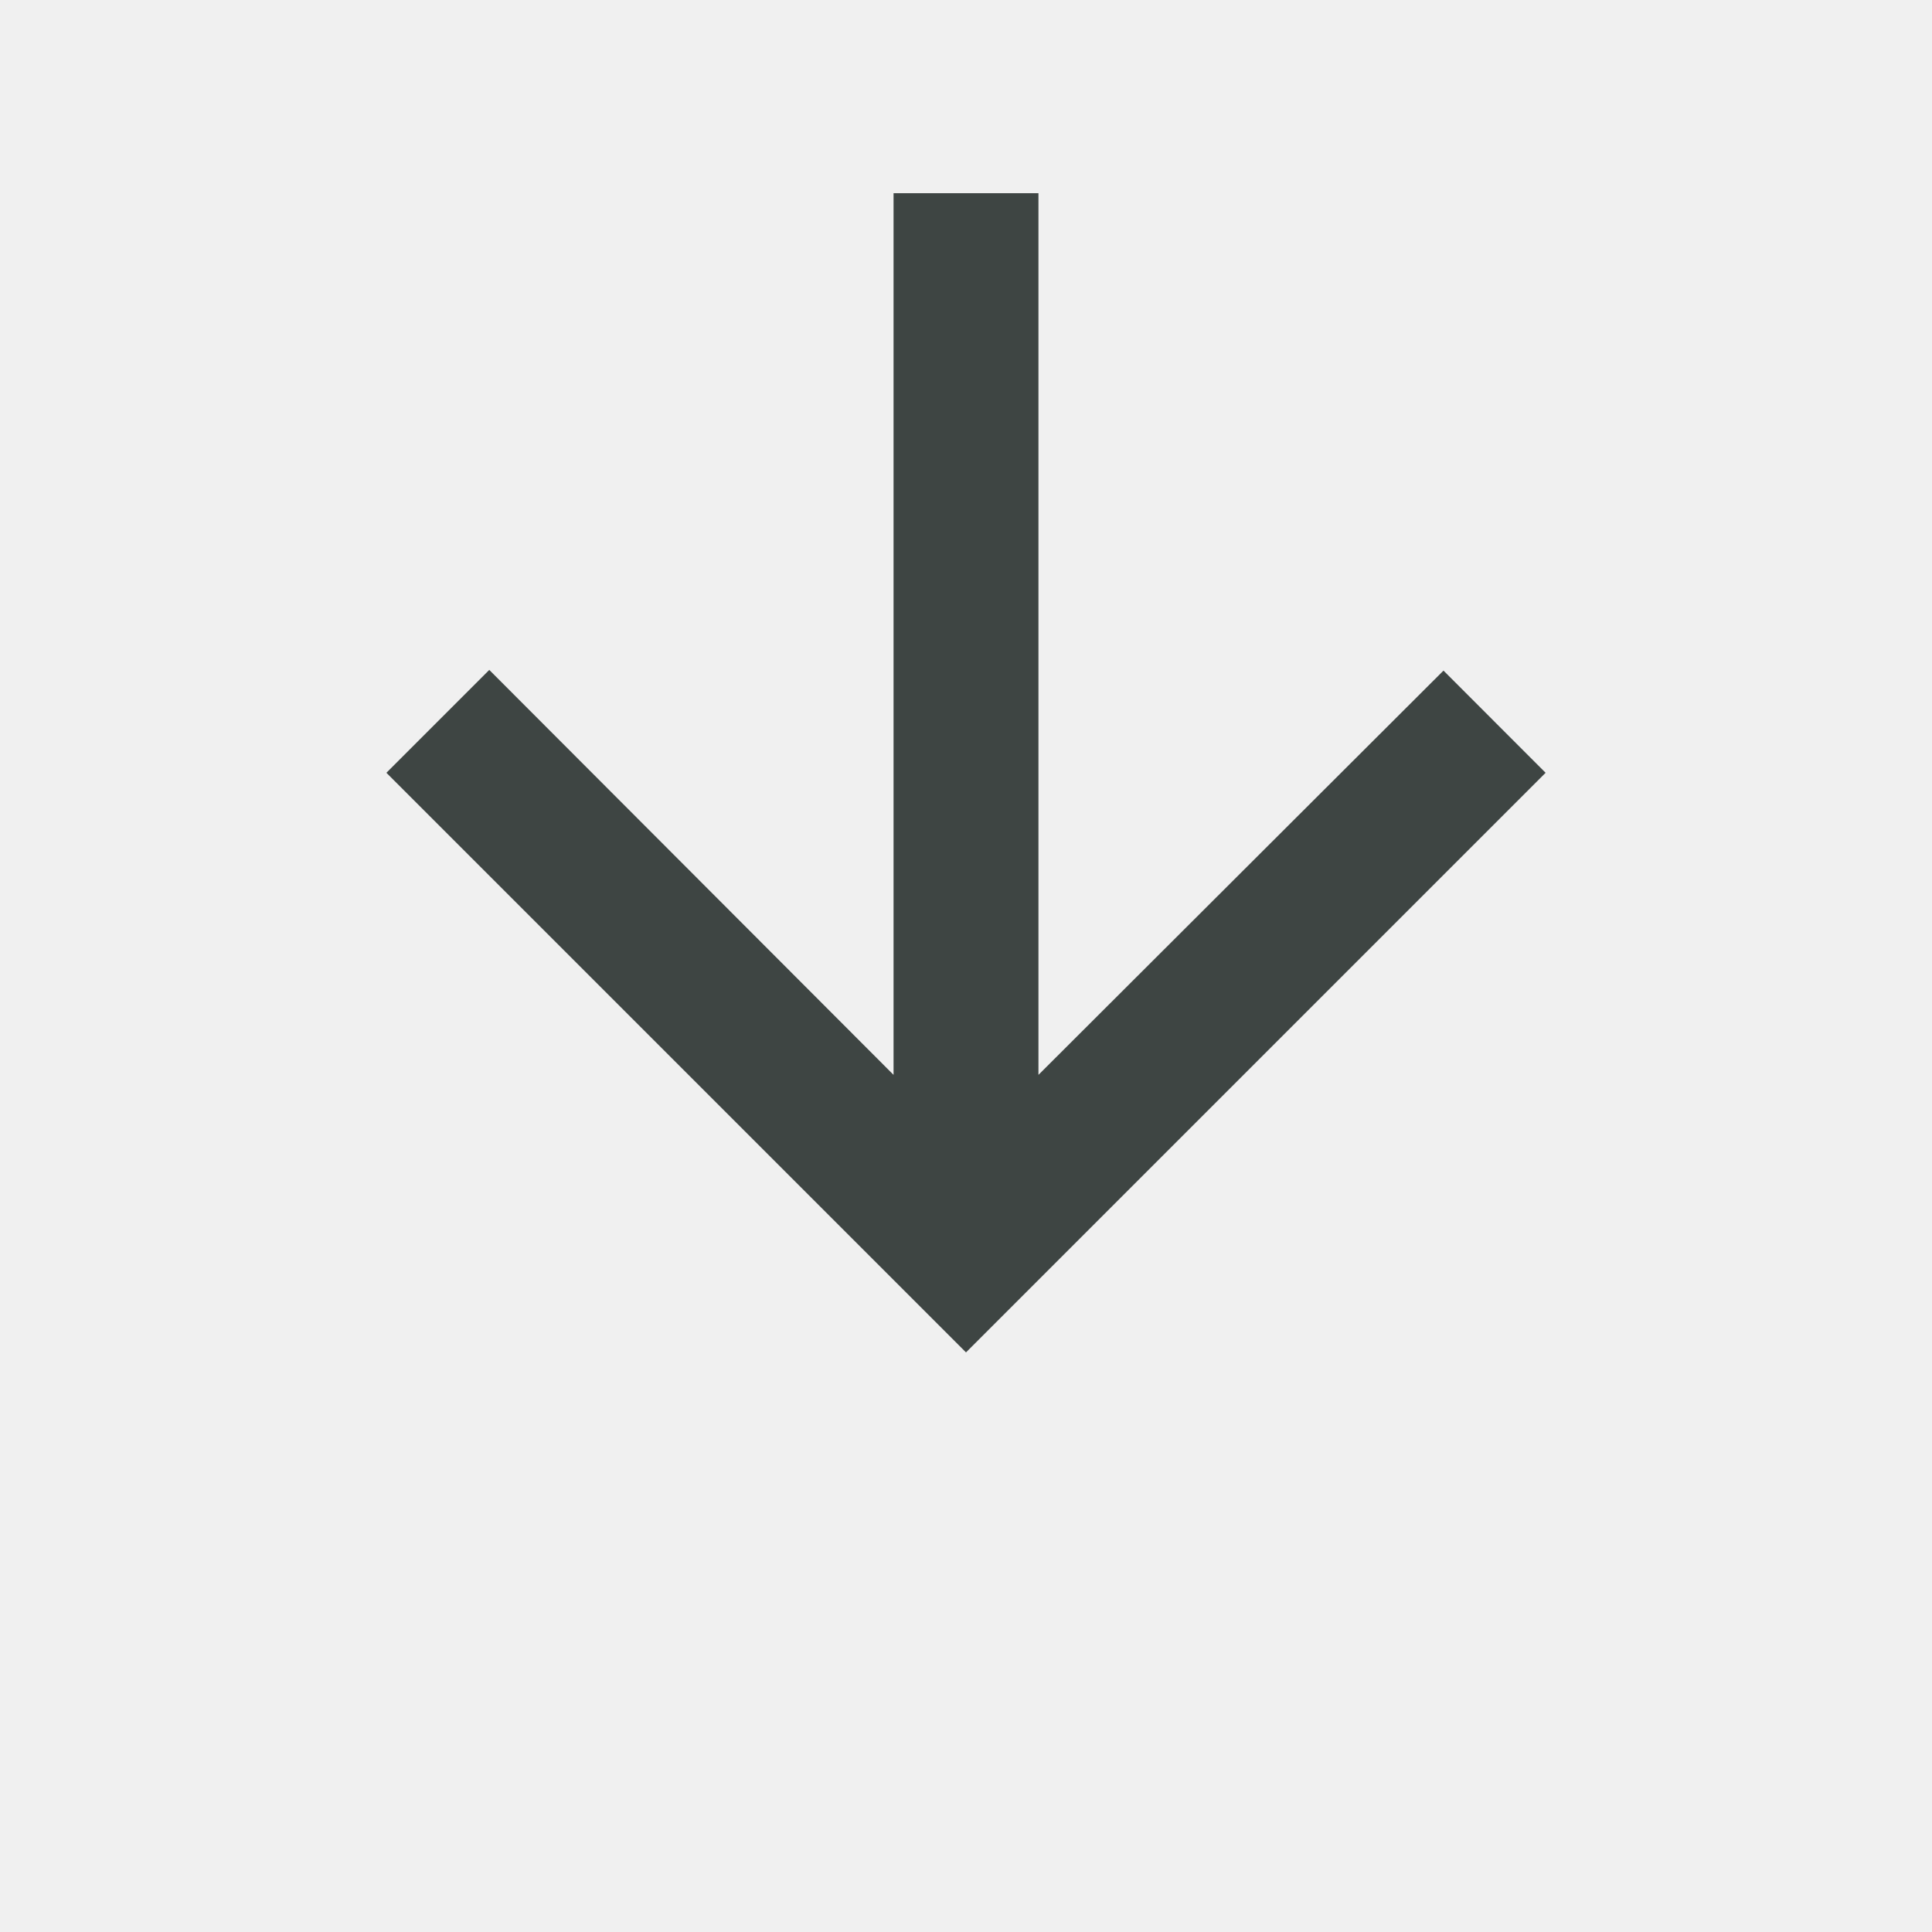
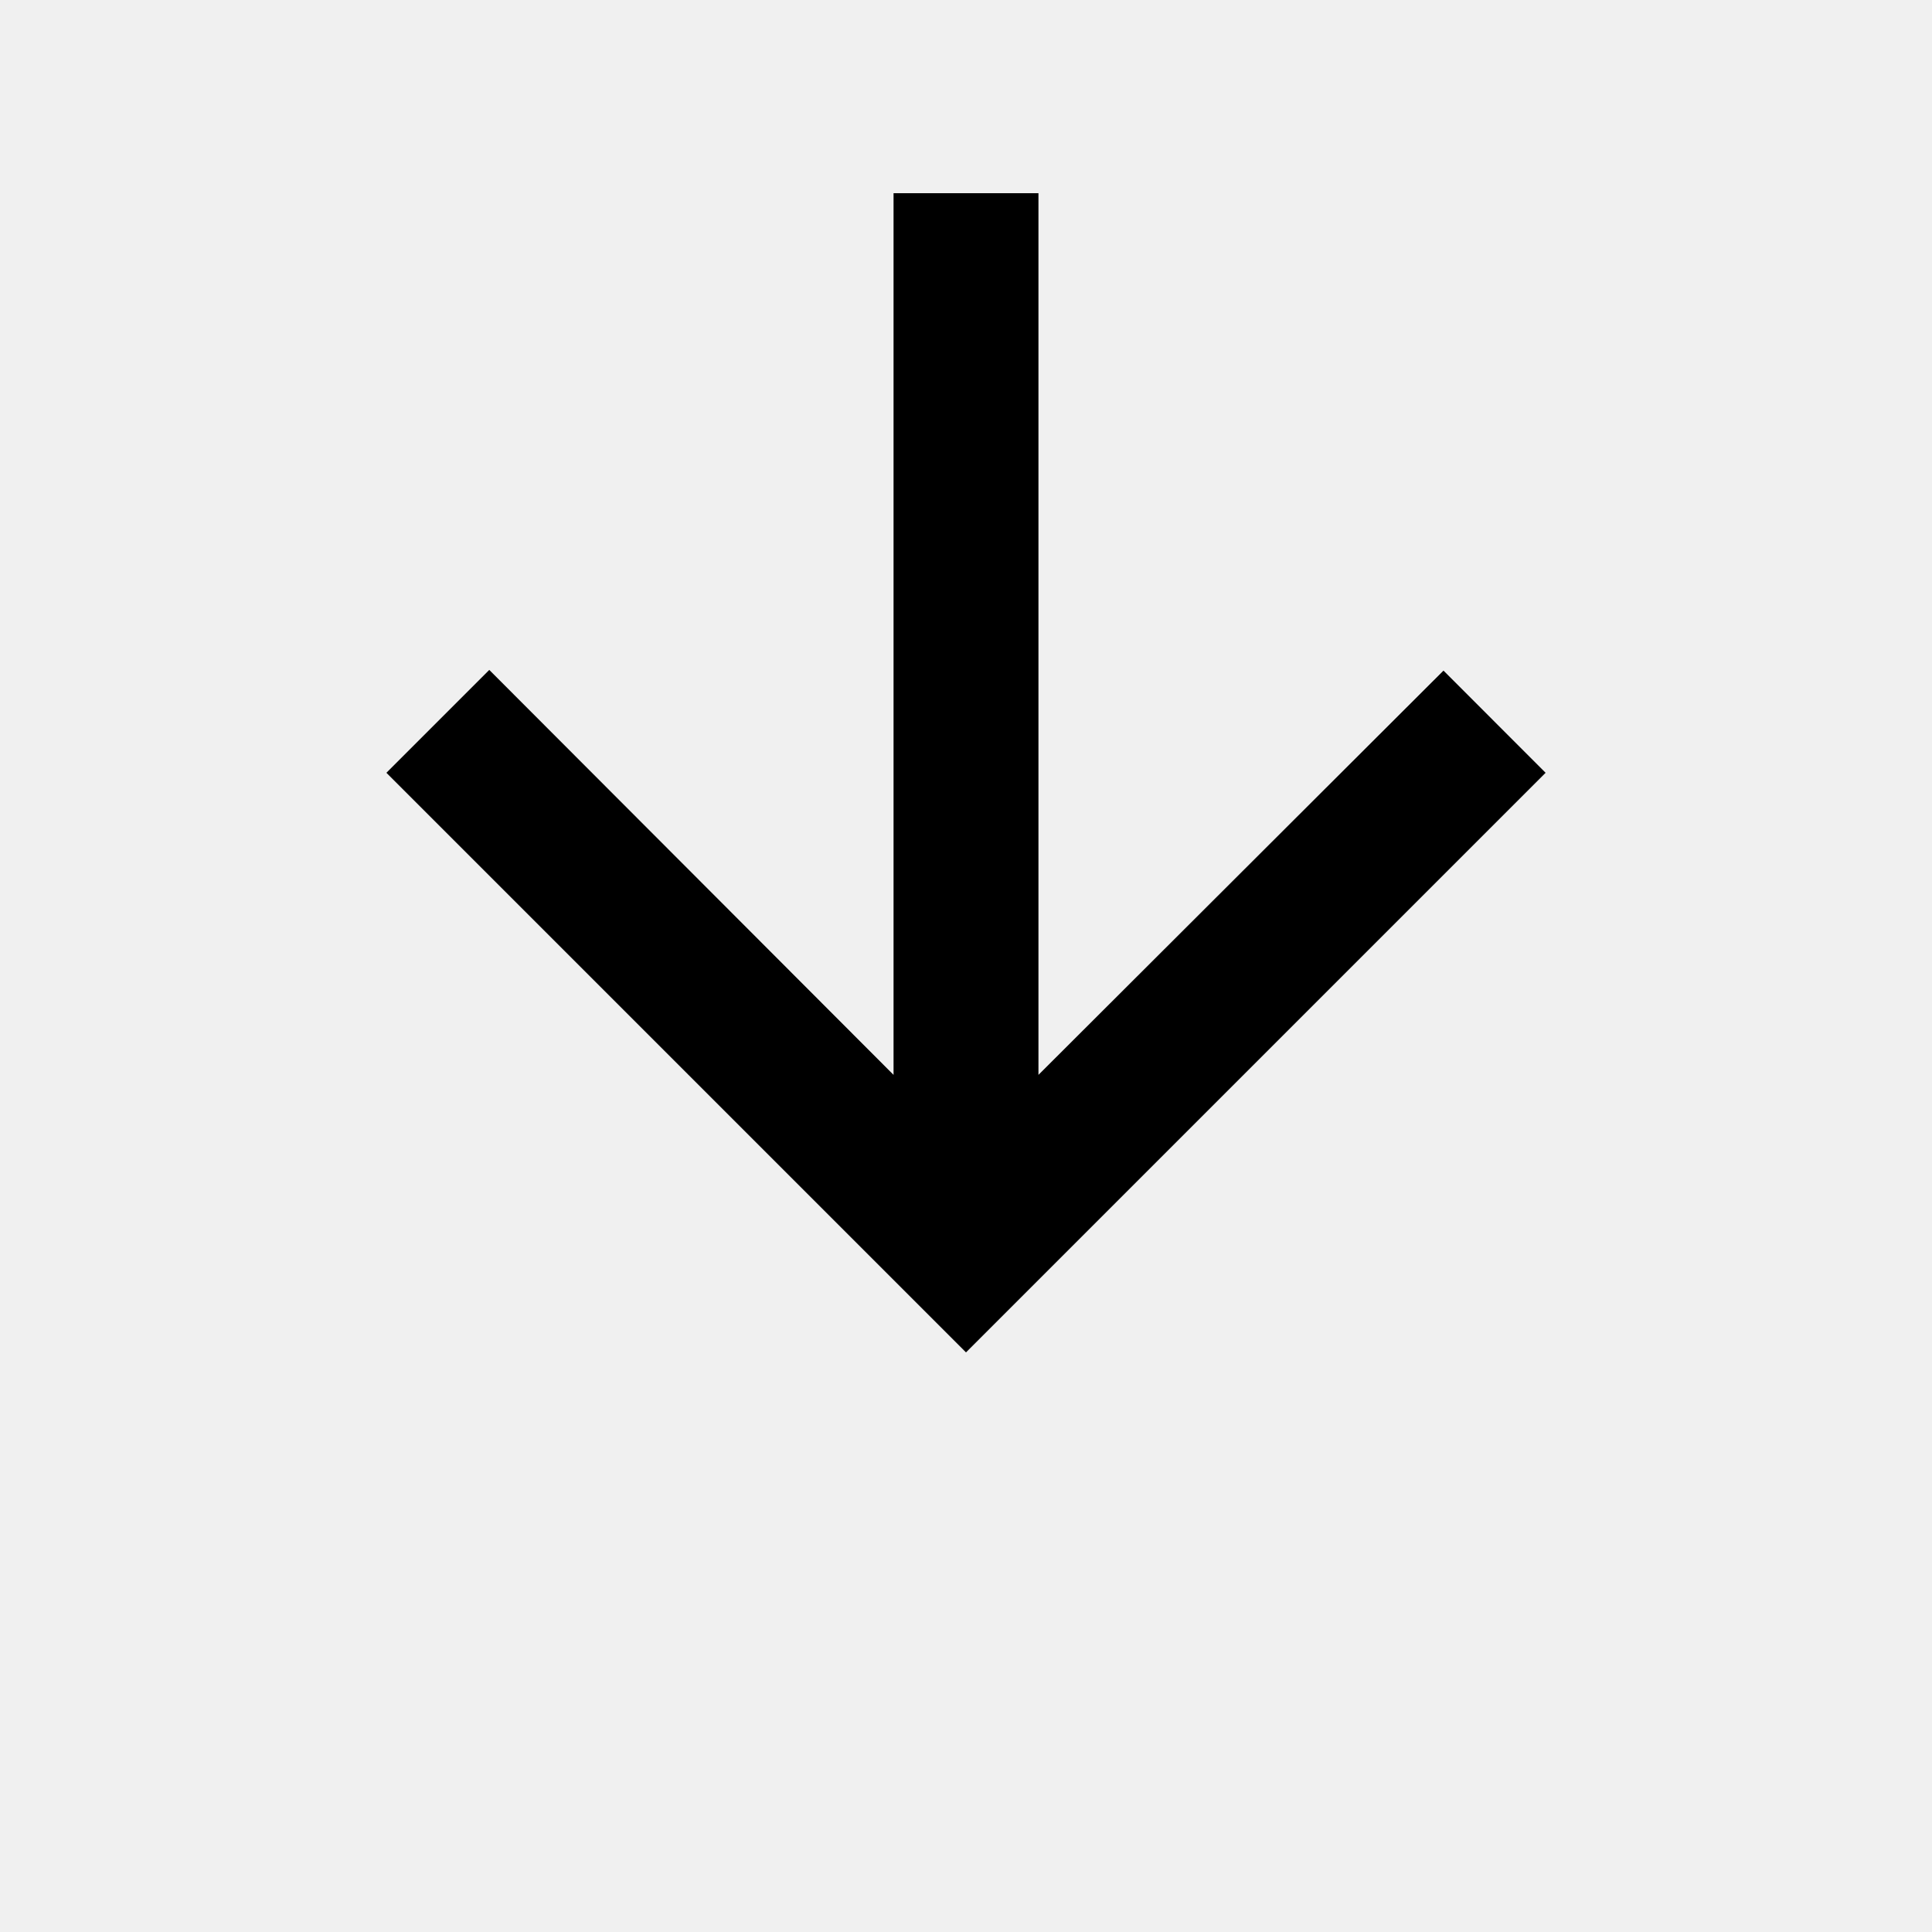
<svg xmlns="http://www.w3.org/2000/svg" xmlns:xlink="http://www.w3.org/1999/xlink" width="20px" height="20px" viewBox="0 0 20 20" version="1.1">
  <defs>
    <polygon id="path-1" points="16 8 14.943 6.942 10.75 11.127 10.75 2 9.25 2 9.25 11.127 5.065 6.935 4 8 10 14" />
  </defs>
  <g id="Symbols" stroke="none" stroke-width="1" fill="none" fill-rule="evenodd">
    <g id="arrow-down">
      <mask id="mask-2" fill="white">
        <use xlink:href="#path-1" />
      </mask>
-       <use id="Icons/Directional/arrow-down" fill="#3E4543" xlink:href="#path-1" />
+       <use id="Icons/Directional/arrow-down" fill="#000000" xlink:href="#path-1" />
    </g>
  </g>
</svg>
